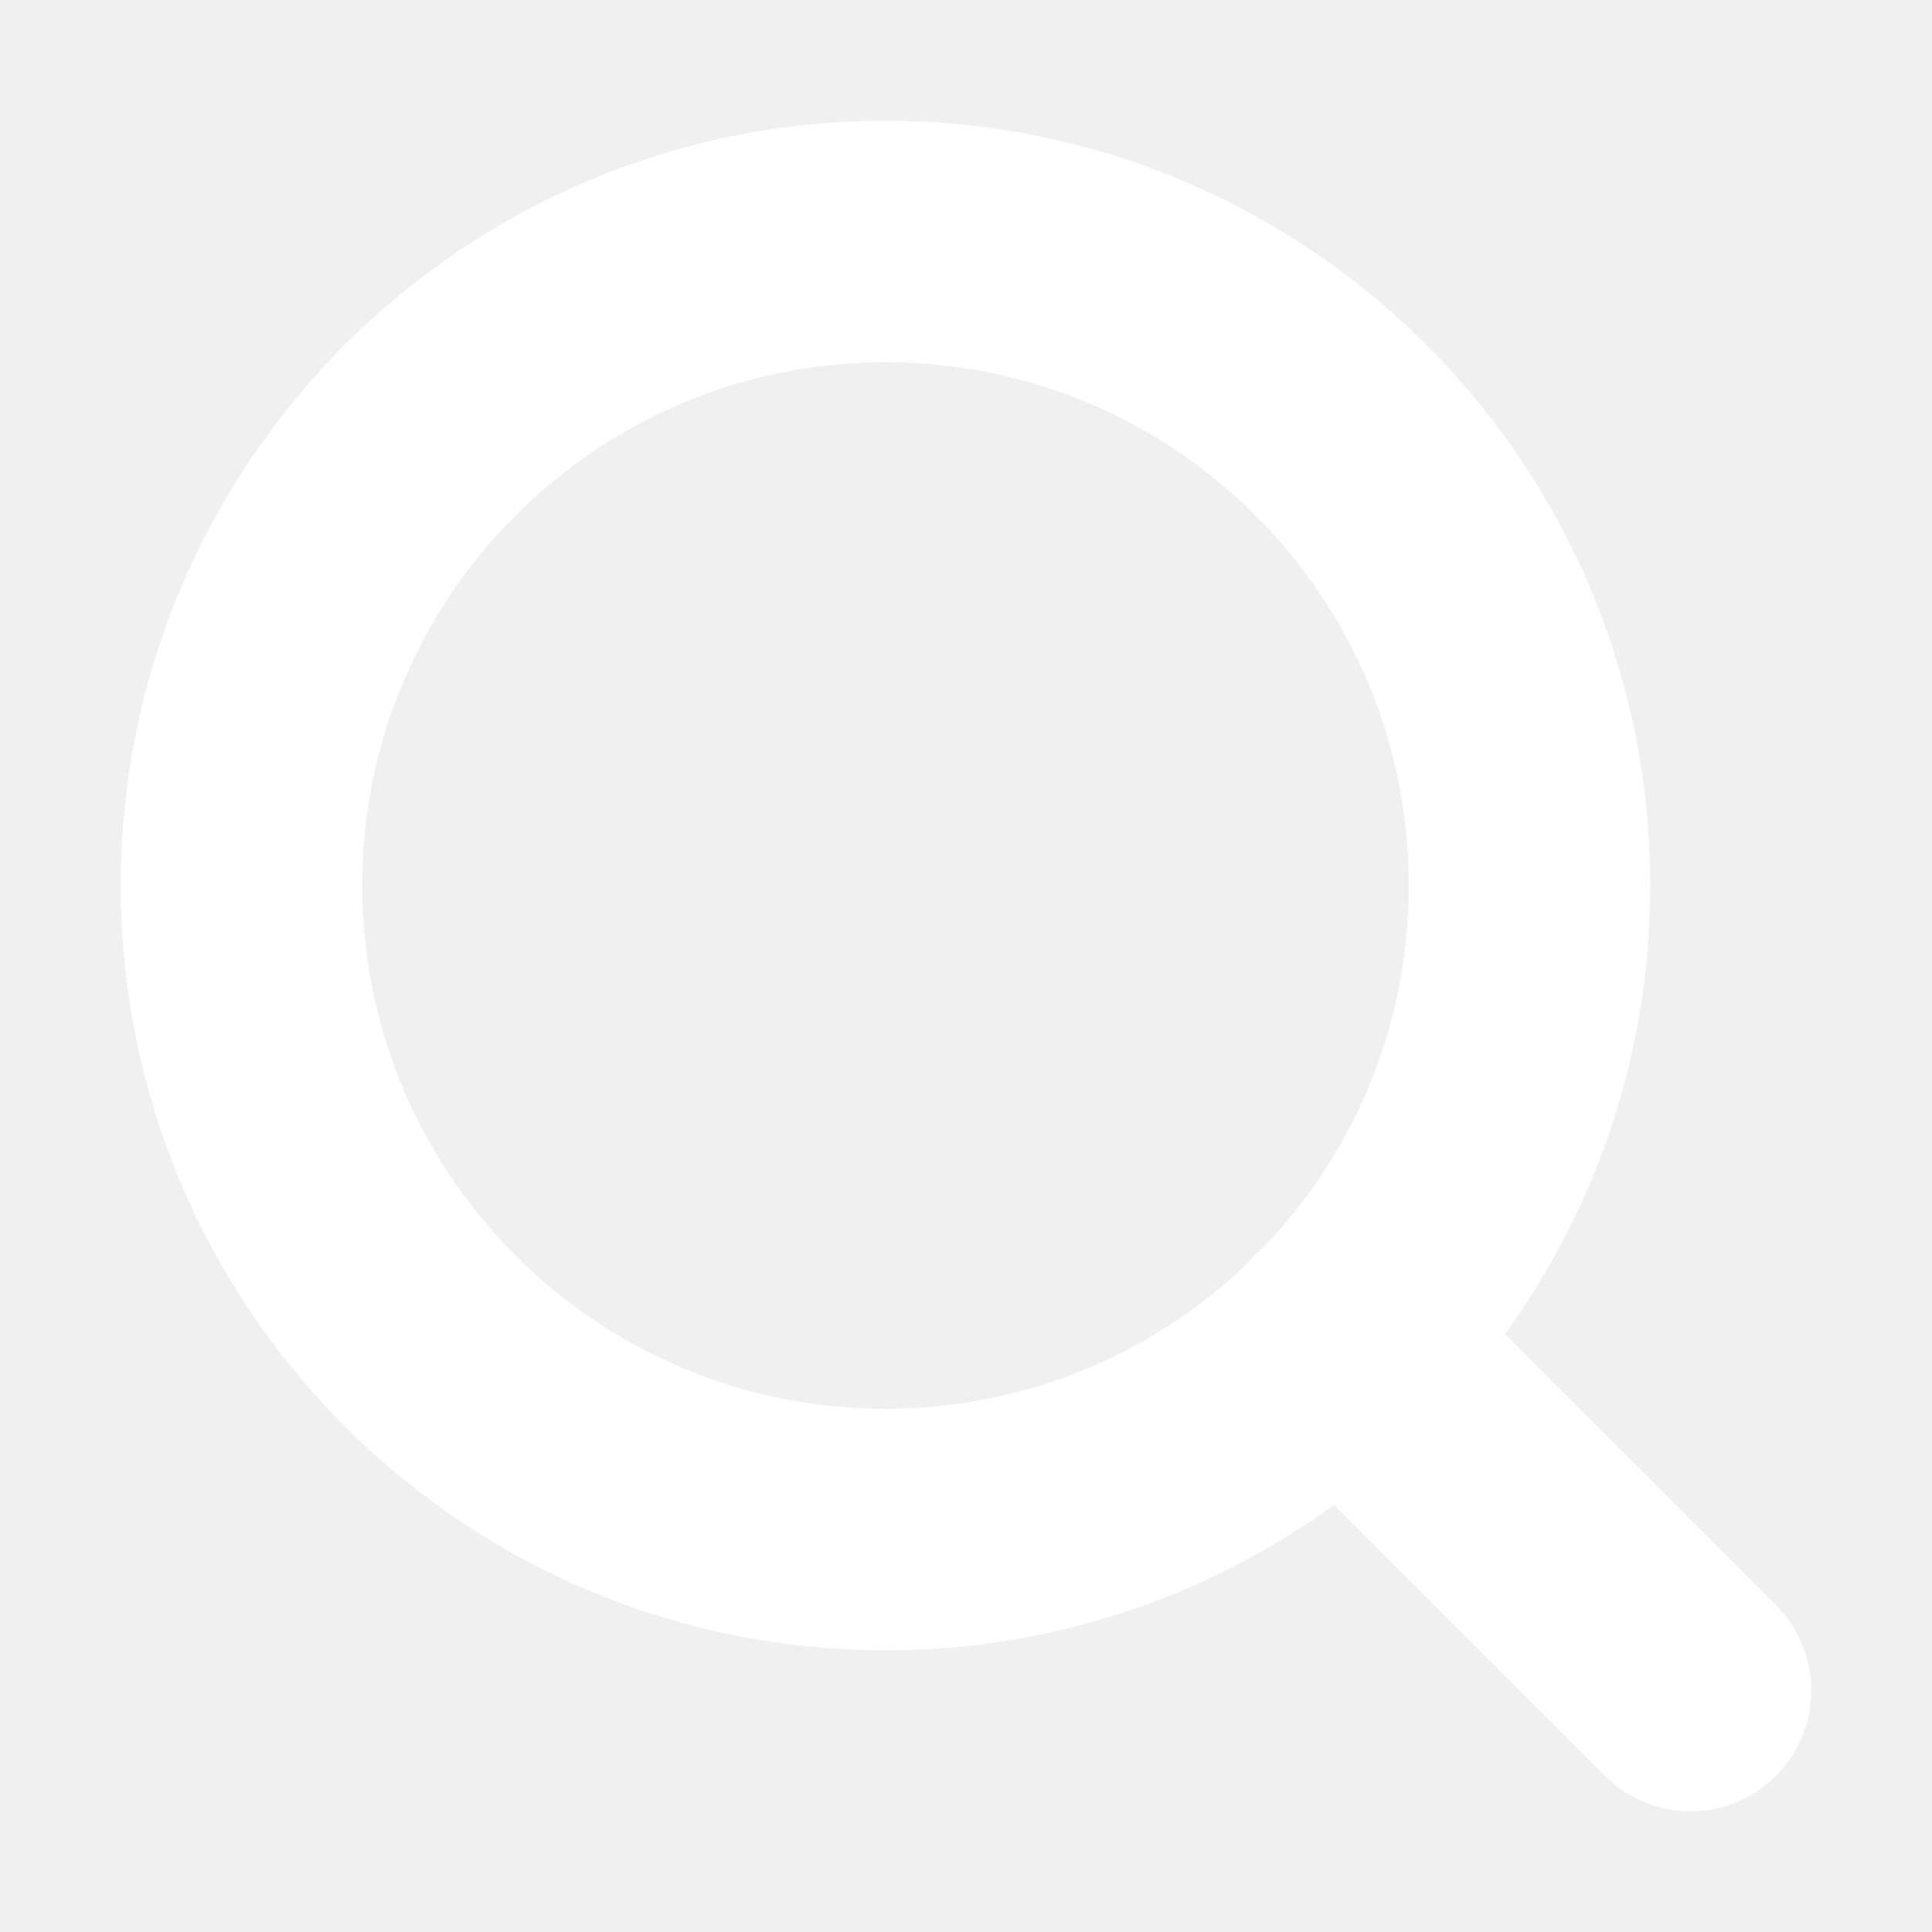
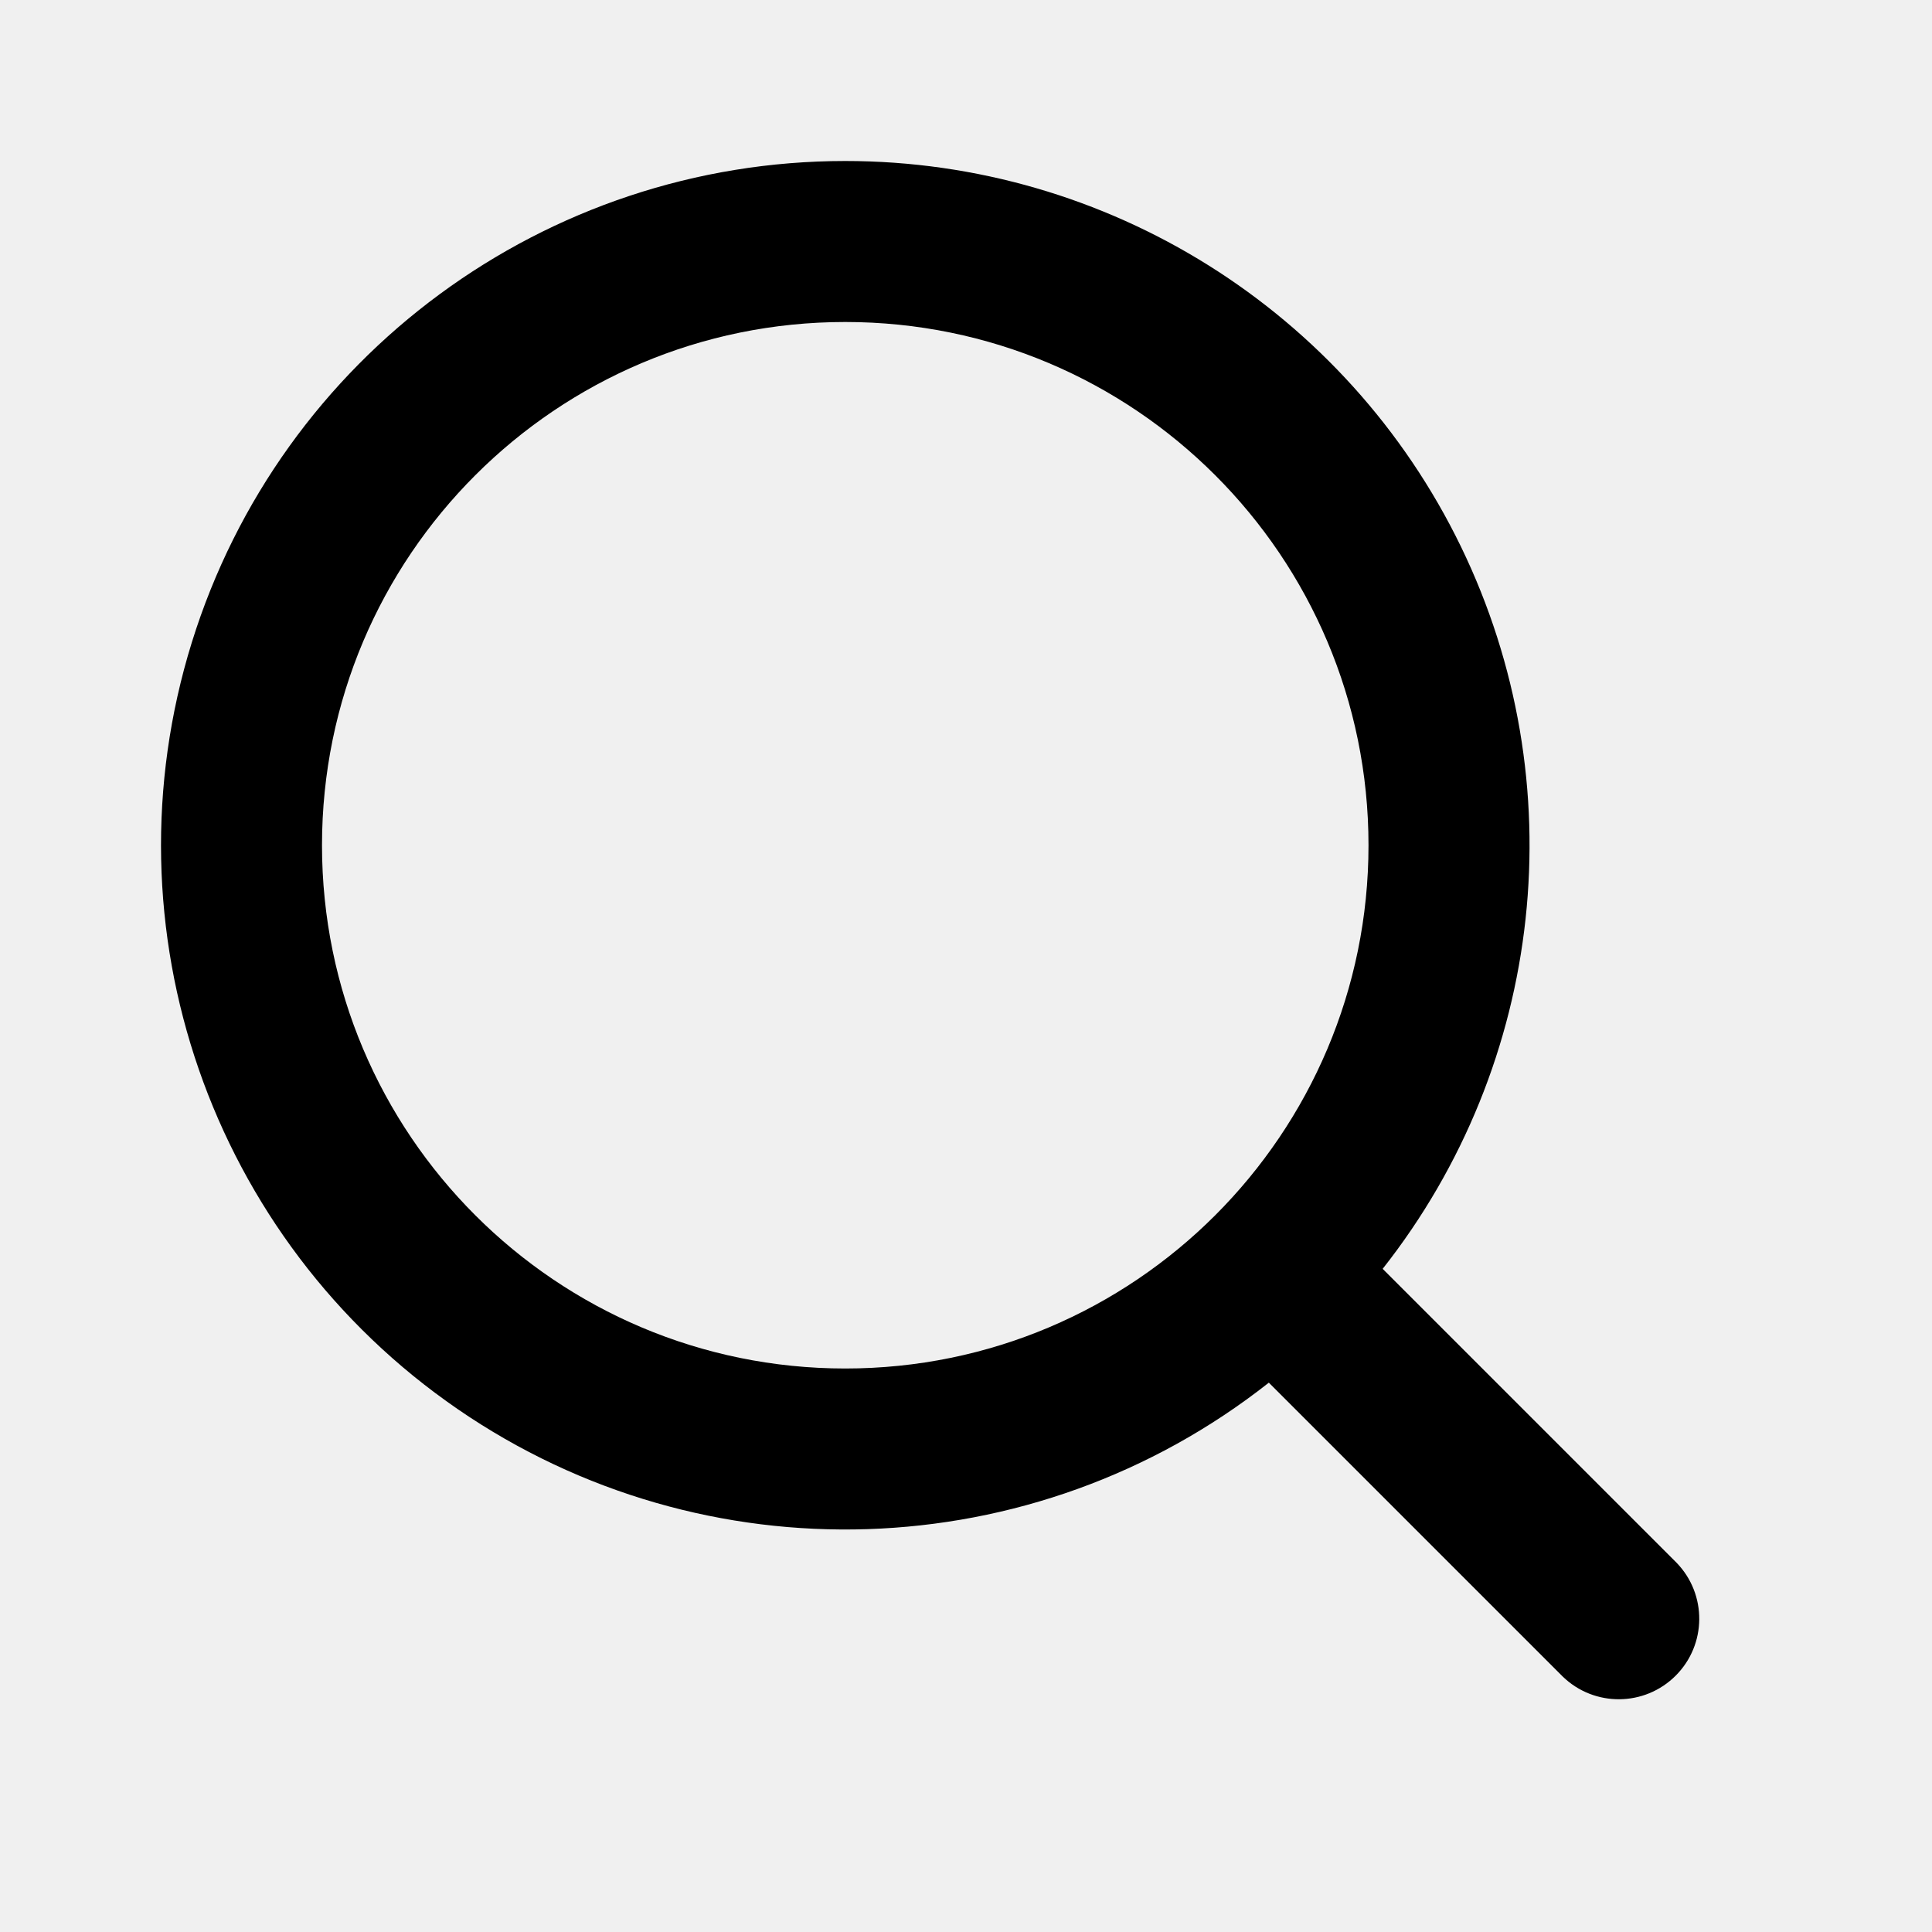
- <svg xmlns="http://www.w3.org/2000/svg" width="16" height="16" viewBox="0 0 16 16" fill="none">
-   <path d="M7.333 12.667C10.279 12.667 12.667 10.279 12.667 7.333C12.667 4.388 10.279 2 7.333 2C4.388 2 2 4.388 2 7.333C2 10.279 4.388 12.667 7.333 12.667Z" stroke="white" stroke-width="2" stroke-linecap="round" stroke-linejoin="round" />
-   <path d="M14 14L11.1 11.1" stroke="white" stroke-width="2" stroke-linecap="round" stroke-linejoin="round" />
+ <svg xmlns="http://www.w3.org/2000/svg" width="32" height="32" viewBox="0 0 24 24">
+   <g fill="none" fill-rule="evenodd">
+     <path d="m12.593 23.258l-.011.002l-.071.035l-.02.004l-.014-.004l-.071-.035q-.016-.005-.024.005l-.004.01l-.017.428l.005.02l.01.013l.104.074l.015.004l.012-.004l.104-.074l.012-.016l.004-.017l-.017-.427q-.004-.016-.017-.018m.265-.113l-.013.002l-.185.093l-.01.01l-.003.011l.018.43l.005.012l.008.007l.201.093q.019.005.029-.008l.004-.014l-.034-.614q-.005-.018-.02-.022m-.715.002a.02.02 0 0 0-.027.006l-.006.014l-.034.614q.001.018.017.024l.015-.002l.201-.093l.01-.008l.004-.011l.017-.43l-.003-.012l-.01-.01z" />
+     <path fill="currentColor" d="M10.5 2a8.5 8.5 0 1 0 5.262 15.176l3.652 3.652a1 1 0 0 0 1.414-1.414l-3.652-3.652A8.5 8.5 0 0 0 10.5 2M4 10.5a6.5 6.5 0 1 1 13 0a6.5 6.5 0 0 1-13 0" />
+   </g>
</svg>
